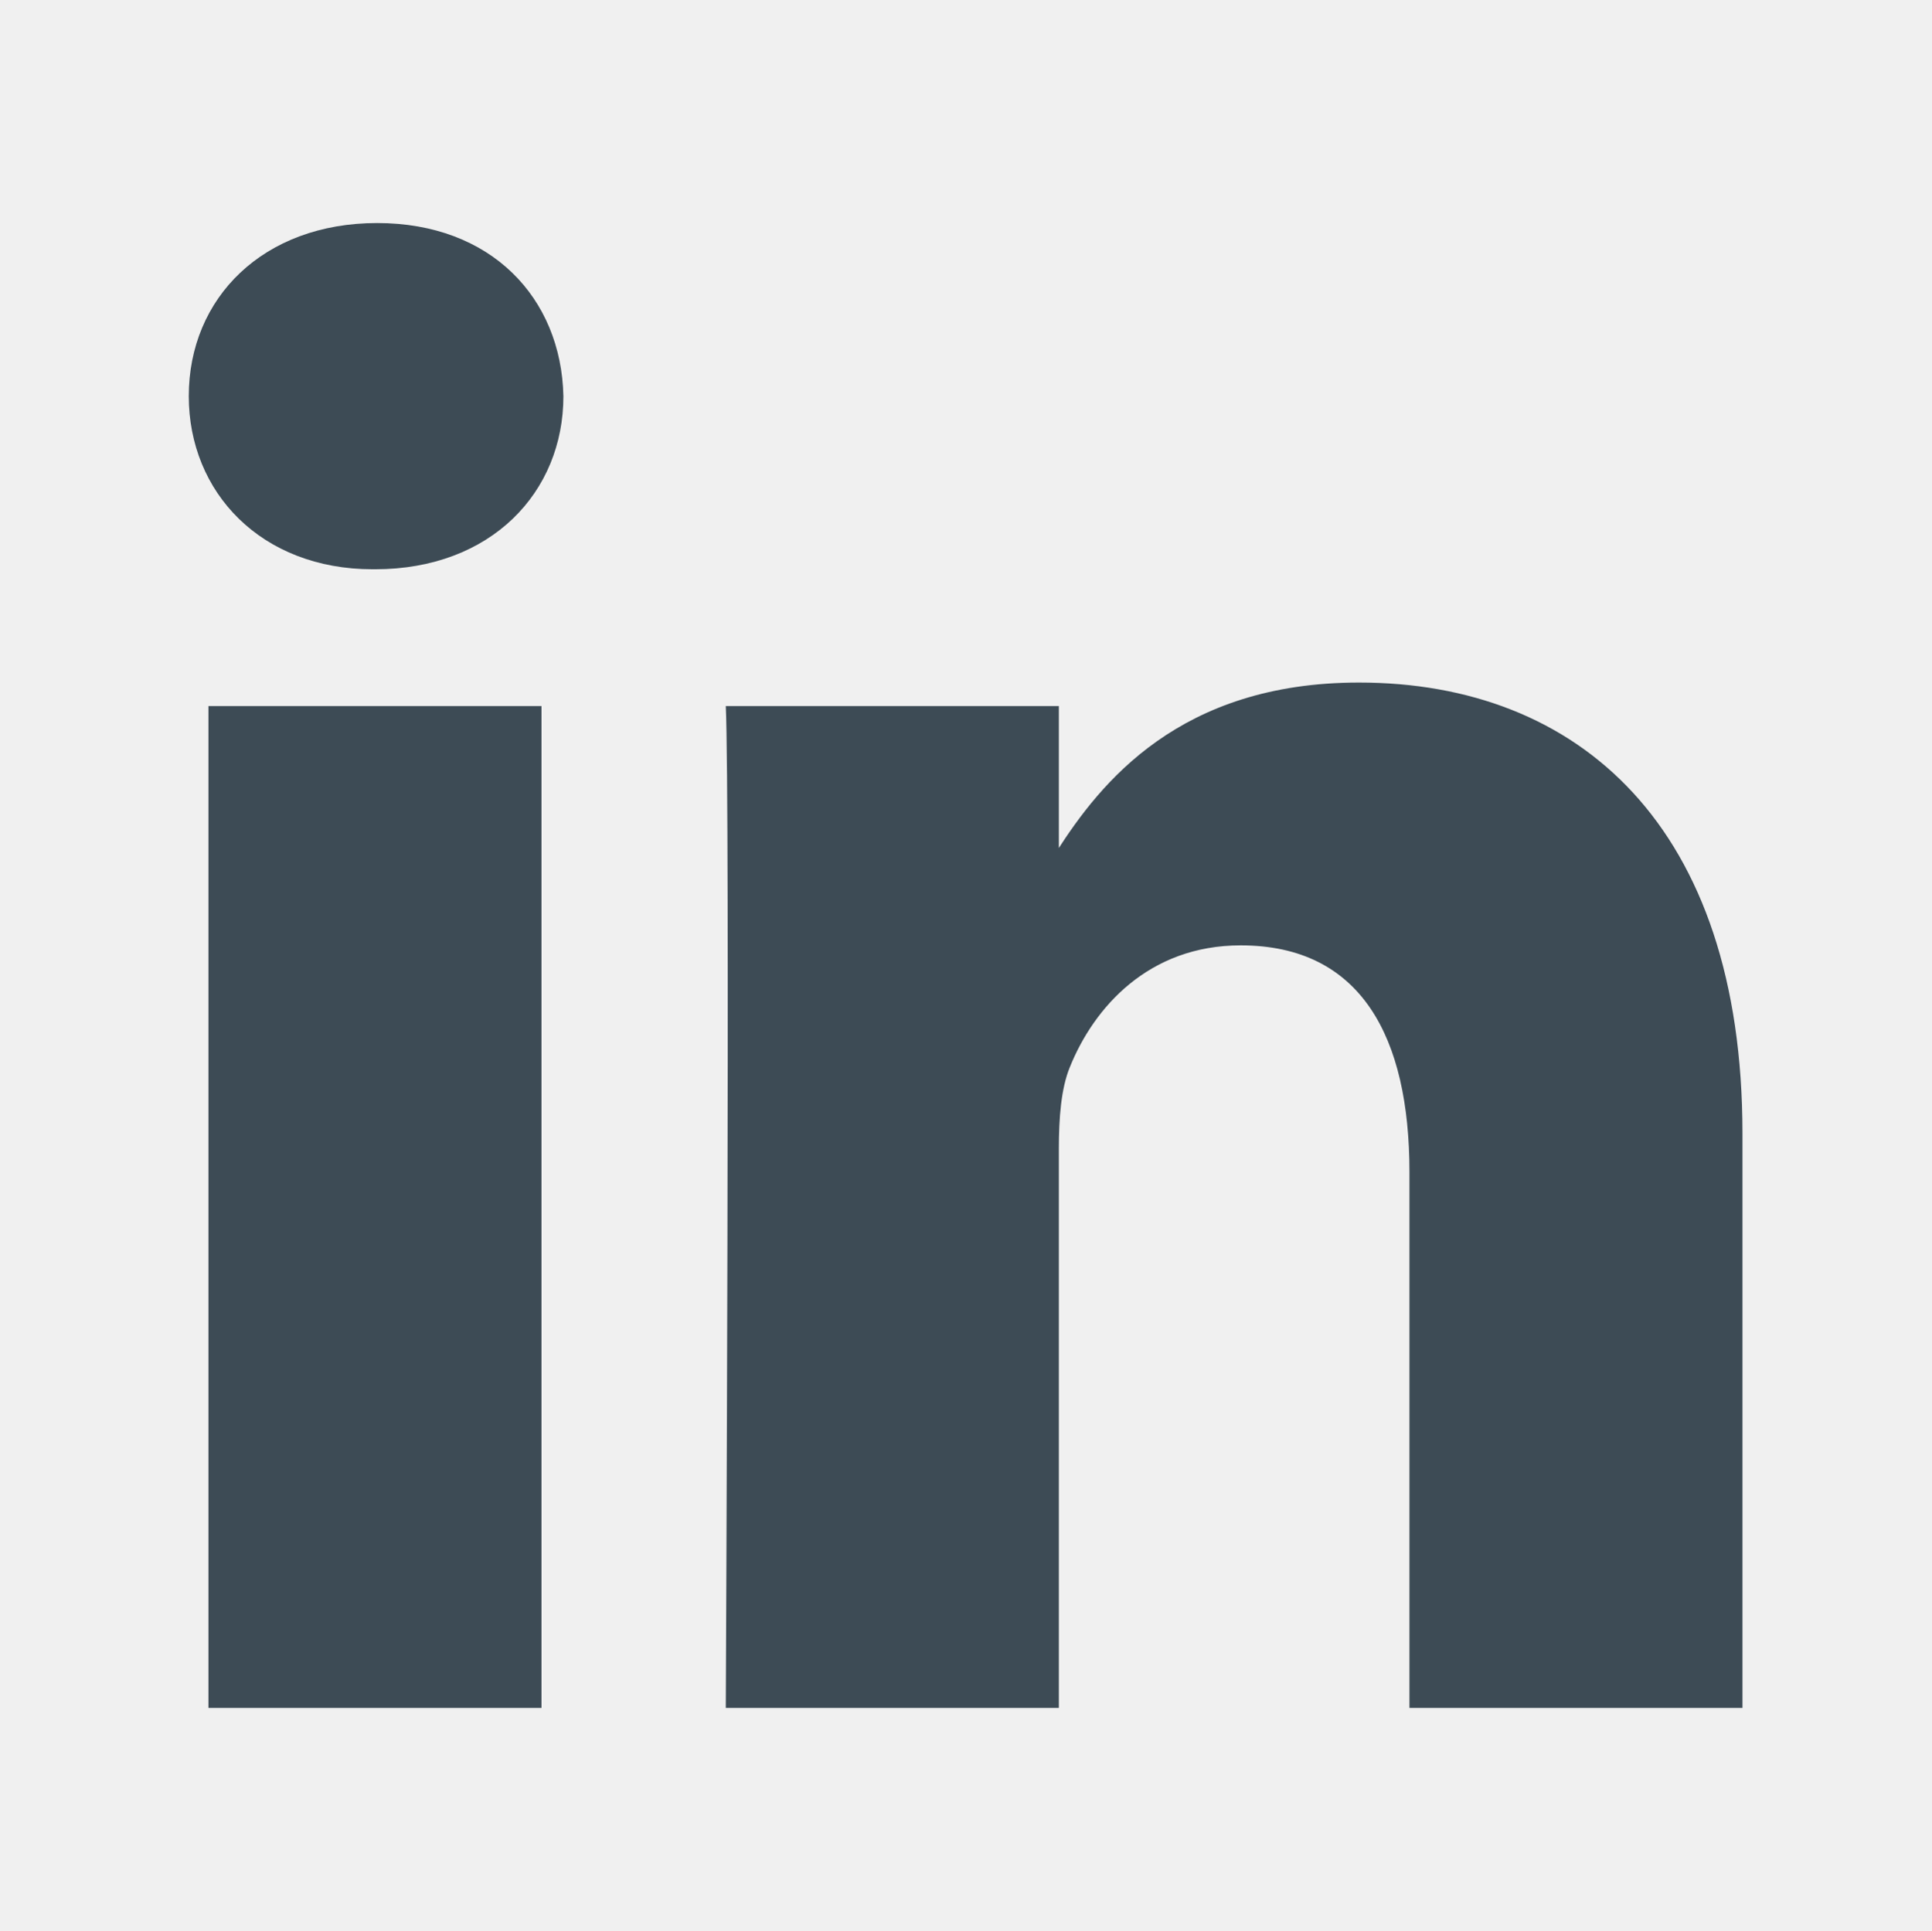
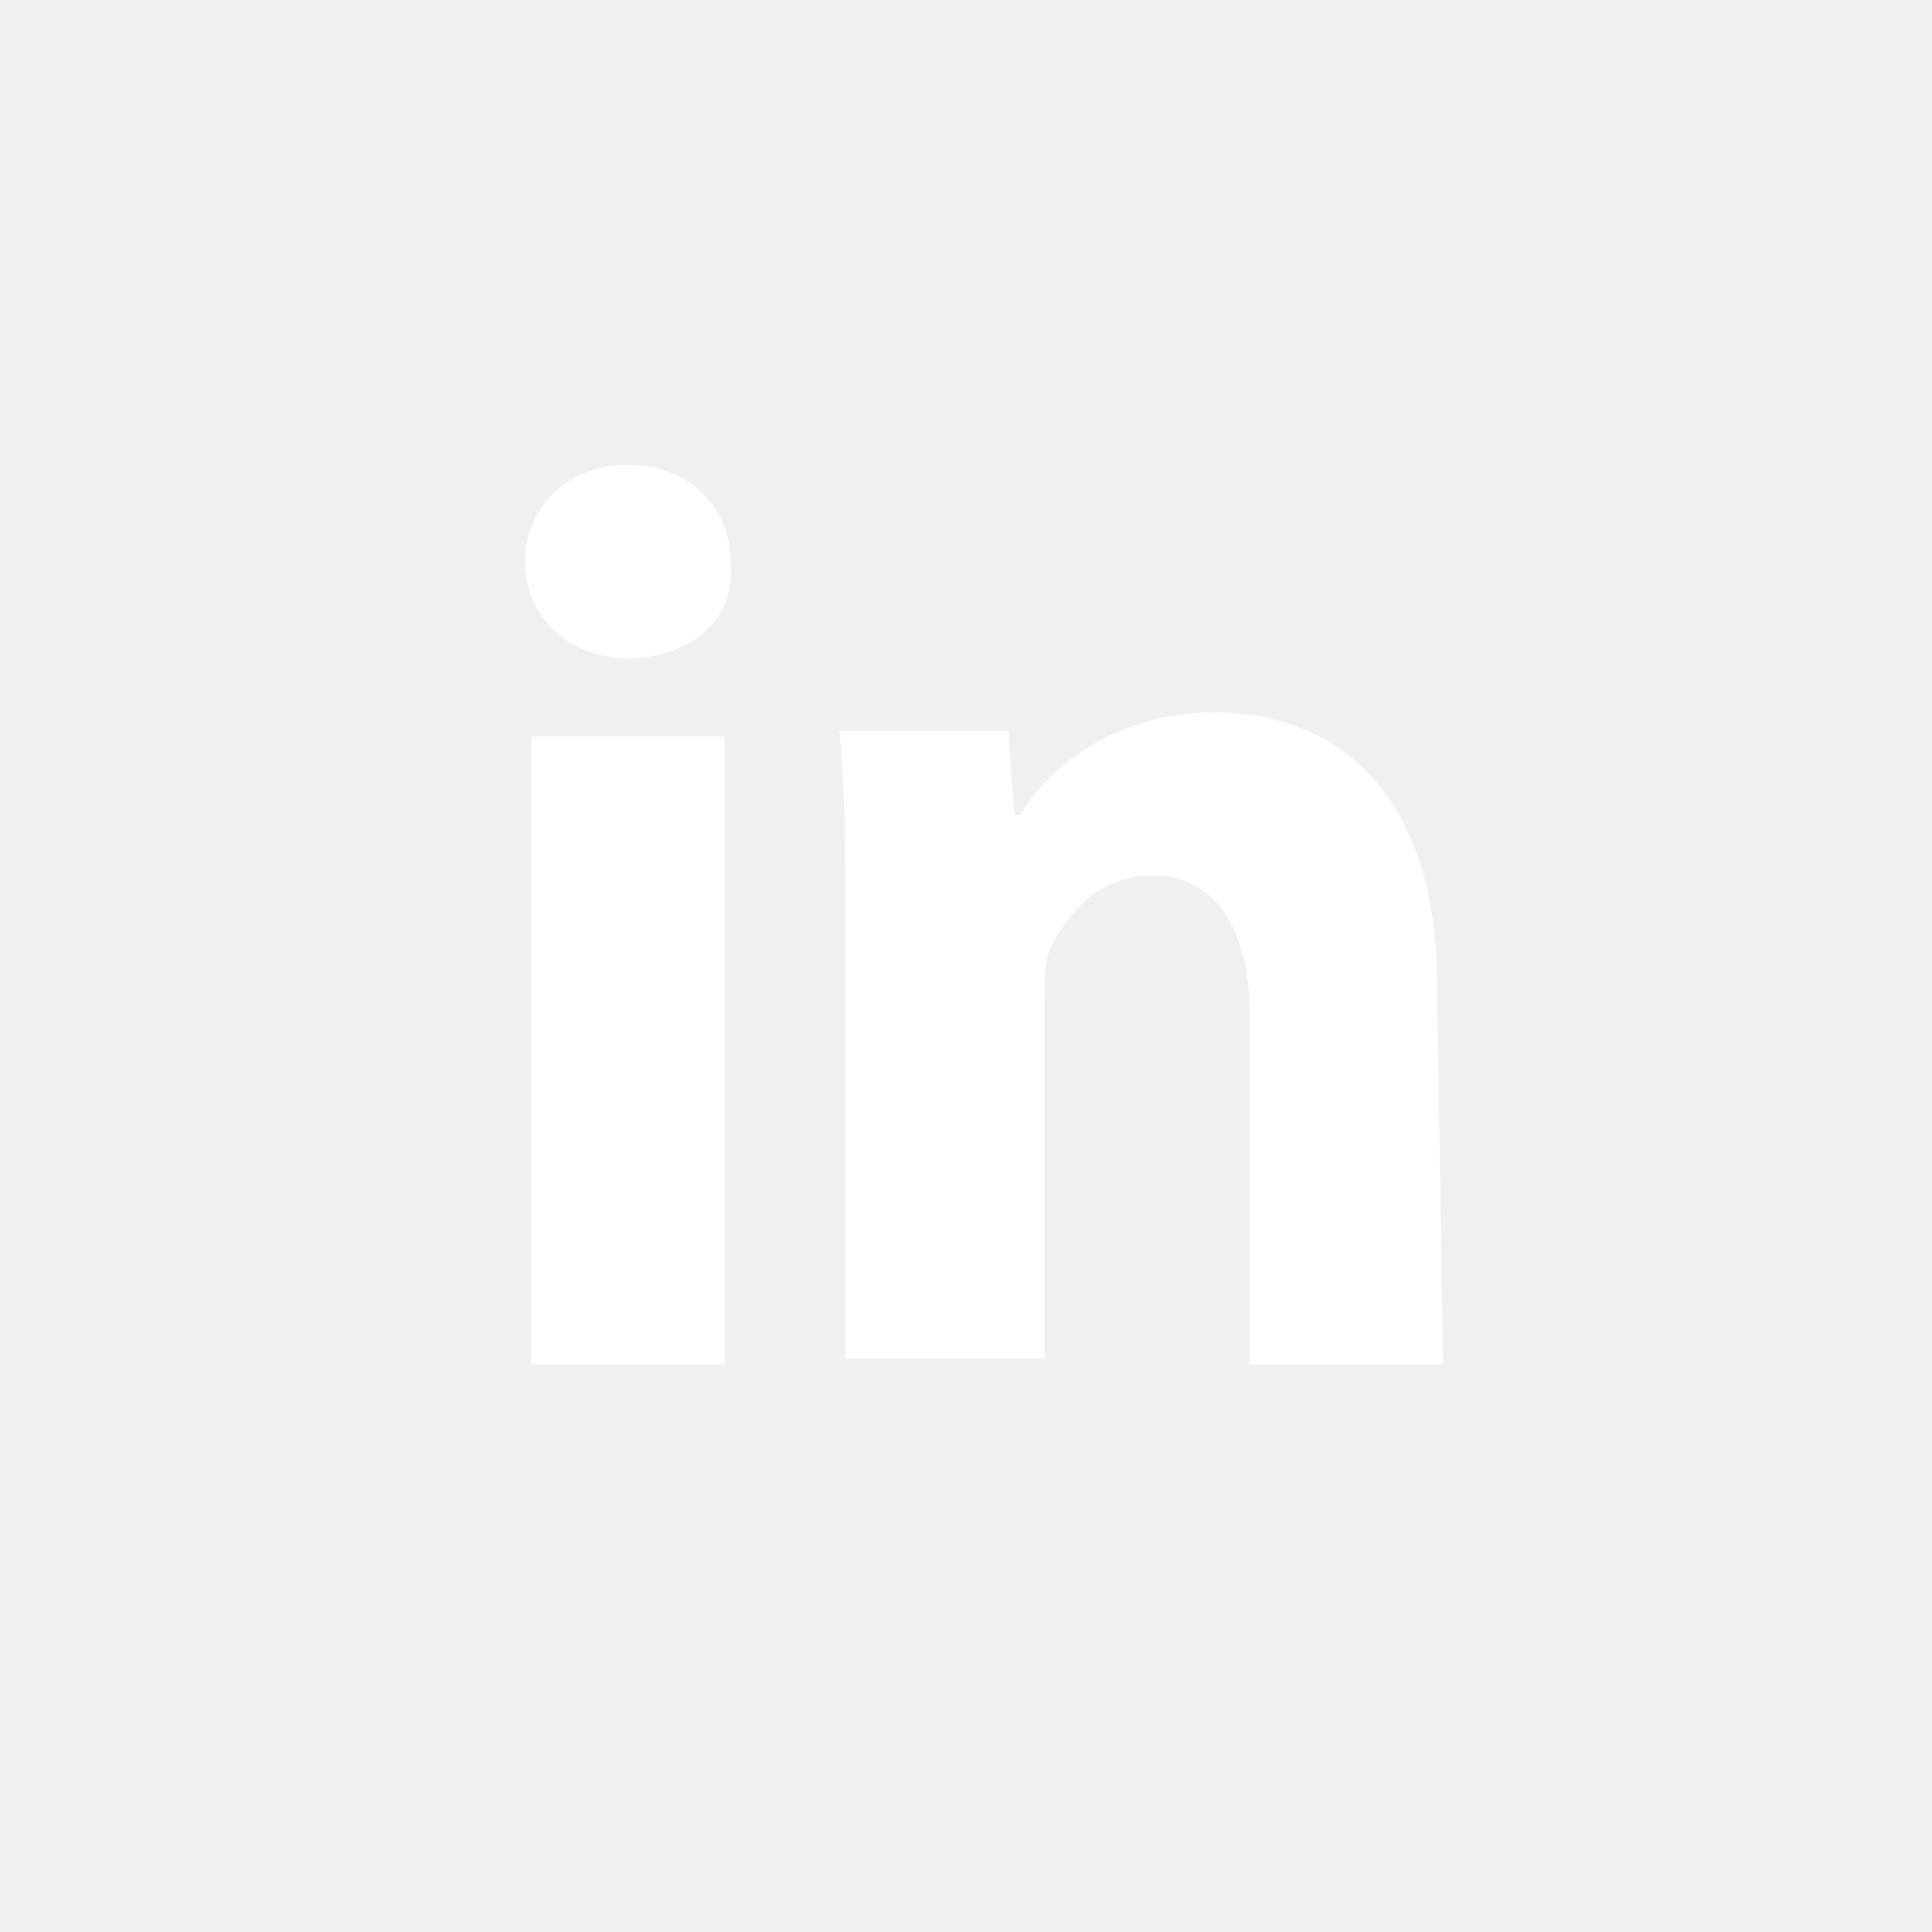
- <svg xmlns="http://www.w3.org/2000/svg" version="1.1" id="Layer_1" x="0px" y="0px" width="283.465px" height="283.464px" viewBox="0 0 283.465 283.464" enable-background="new 0 0 283.465 283.464" xml:space="preserve">
-   <g id="Facebook" display="none">
-     <path display="inline" fill="#FFFFFF" d="M82.732,100.532h27V88.283v-12v-2.001c0-11.55,0.298-29.4,8.698-40.449   c8.85-11.702,21-19.65,41.901-19.65c34.048,0,48.4,4.849,48.4,4.849l-6.75,40.001c0,0-11.25-3.251-21.75-3.251   s-19.9,3.75-19.9,14.25v4.25v14.001v12.249h43.048l-3,39.05h-40.048v135.7h-50.6v-135.7h-27v-39.05H82.732z" />
-   </g>
-   <g id="Twitter" display="none">
-     <path display="inline" fill="#FFFFFF" d="M270.232,67.508c-9.161,4.063-19.007,6.809-29.34,8.044   c10.546-6.322,18.646-16.333,22.461-28.263c-9.871,5.855-20.804,10.106-32.44,12.396c-9.318-9.928-22.595-16.131-37.288-16.131   c-28.212,0-51.085,22.872-51.085,51.084c0,4.003,0.451,7.903,1.322,11.642c-42.456-2.131-80.1-22.468-105.295-53.376   c-4.397,7.545-6.917,16.32-6.917,25.683c0,17.724,9.018,33.359,22.726,42.521c-8.374-0.266-16.251-2.564-23.138-6.391   c-0.005,0.214-0.005,0.427-0.005,0.643c0,24.751,17.609,45.398,40.978,50.092c-4.286,1.167-8.799,1.792-13.458,1.792   c-3.292,0-6.492-0.321-9.612-0.917c6.501,20.295,25.368,35.066,47.721,35.478c-17.483,13.702-39.51,21.868-63.445,21.868   c-4.124,0-8.189-0.241-12.186-0.715c22.607,14.494,49.46,22.954,78.309,22.954c93.965,0,145.349-77.844,145.349-145.351   c0-2.214-0.05-4.417-0.148-6.609C254.724,86.75,263.384,77.752,270.232,67.508z" />
-   </g>
-   <g id="YouTube" display="none">
-     <g display="inline">
-       <g>
-         <path fill="#FFFFFF" d="M45.986,4h19.889l12.813,51.103h1.24L92.146,4h20.064L89.23,78.799v53.049H69.48V81.187L45.986,4z" />
-         <path fill="#FFFFFF" d="M111.315,59.098c0-7.304,2.359-13.119,7.081-17.448c4.722-4.331,11.064-6.496,19.034-6.496     c7.256,0,13.202,2.284,17.836,6.849s6.953,10.44,6.953,17.629v48.709c0,8.073-2.278,14.406-6.82,19     c-4.543,4.595-10.801,6.891-18.767,6.891c-7.671,0-13.811-2.371-18.411-7.111c-4.604-4.741-6.906-11.12-6.906-19.132     C111.315,107.989,111.315,59.098,111.315,59.098z M129.36,109.755c0,2.598,0.622,4.6,1.872,6.014     c1.249,1.415,3.031,2.121,5.352,2.121c2.377,0,4.265-0.722,5.661-2.166c1.398-1.444,2.097-3.433,2.097-5.969V58.391     c0-2.061-0.716-3.726-2.143-4.992c-1.424-1.267-3.296-1.903-5.615-1.903c-2.141,0-3.879,0.636-5.218,1.903     c-1.339,1.266-2.006,2.931-2.006,4.992L129.36,109.755L129.36,109.755z" />
-         <path fill="#FFFFFF" d="M227.15,37.538v94.31h-17.534v-10.411c-3.231,3.837-6.594,6.759-10.089,8.766     c-3.495,2.003-6.89,3.008-10.177,3.008c-4.054,0-7.112-1.401-9.168-4.21c-2.056-2.806-3.083-7.02-3.083-12.635V37.538h17.537     v72.295c0,2.237,0.364,3.853,1.1,4.854c0.734,1.001,1.924,1.502,3.57,1.502c1.294,0,2.919-0.663,4.89-1.986     c1.967-1.327,3.773-3.018,5.42-5.078V37.538H227.15z" />
-       </g>
-       <g>
-         <path fill="#FFFFFF" d="M93.069,172.587H44v15.024h16.541V276.1H76.53v-88.488h16.539V172.587z M119.201,257.701     c-1.331,1.672-2.795,3.04-4.388,4.112c-1.594,1.072-2.912,1.606-3.961,1.606c-1.331,0-2.295-0.403-2.889-1.216     c-0.594-0.806-0.892-2.116-0.892-3.927V199.74H92.876v63.823c0,4.548,0.832,7.955,2.497,10.232     c1.664,2.271,4.14,3.406,7.42,3.406c2.664,0,5.41-0.813,8.238-2.433c2.833-1.626,5.554-3.991,8.17-7.098v8.429h14.197v-76.36     h-14.197V257.701z M174.209,198.774c-2.201,0-4.377,0.607-6.532,1.82c-2.149,1.217-4.179,2.984-6.092,5.314v-33.321h-14.336     V276.1h14.336v-5.869c1.865,2.324,3.887,4.044,6.06,5.16c2.176,1.116,4.65,1.674,7.425,1.674c4.206,0,7.421-1.439,9.646-4.32     c2.221-2.88,3.335-7.037,3.335-12.466v-42.361c0-6.237-1.185-10.99-3.553-14.251     C182.132,200.409,178.701,198.774,174.209,198.774z M173.439,258.202c0,2.435-0.412,4.191-1.229,5.263     c-0.819,1.074-2.095,1.609-3.83,1.609c-1.206,0-2.35-0.272-3.435-0.822c-1.086-0.546-2.207-1.442-3.36-2.685v-47.584     c0.965-1.05,1.938-1.823,2.928-2.325c0.986-0.5,1.987-0.753,2.998-0.753c1.924,0,3.397,0.668,4.408,2.006     c1.016,1.335,1.521,3.29,1.521,5.865L173.439,258.202L173.439,258.202z M240.521,239.712v-19.441     c0-7.248-1.743-12.801-5.229-16.665c-3.485-3.863-8.477-5.794-14.973-5.794c-6.352,0-11.535,2.087-15.543,6.258     c-4.016,4.172-6.021,9.572-6.021,16.201v34.272c0,7.352,1.83,13.126,5.482,17.326c3.652,4.197,8.656,6.298,15.009,6.298     c7.068,0,12.381-1.983,15.939-5.943s5.335-9.855,5.335-17.681v-5.734h-14.609v5.305c0,4.493-0.469,7.4-1.406,8.715     c-0.939,1.312-2.584,1.97-4.935,1.97c-2.265,0-3.86-0.772-4.798-2.331c-0.938-1.552-1.406-4.338-1.406-8.354v-14.401h27.155     V239.712z M213.367,220.128c0-3.195,0.492-5.485,1.48-6.87c0.983-1.387,2.605-2.078,4.864-2.078c2.162,0,3.734,0.691,4.722,2.078     c0.984,1.385,1.479,3.675,1.479,6.87v7.732h-12.545V220.128z" />
-         <path fill="#FFFFFF" d="M93.069,173.69H44v15.024h16.541v88.487H76.53v-88.487h16.539V173.69z M119.201,258.805     c-1.331,1.669-2.795,3.041-4.388,4.111c-1.594,1.071-2.912,1.605-3.961,1.605c-1.331,0-2.295-0.403-2.889-1.213     s-0.892-2.119-0.892-3.931V200.84H92.876v63.828c0,4.545,0.832,7.956,2.497,10.228c1.664,2.273,4.14,3.408,7.42,3.408     c2.664,0,5.41-0.812,8.238-2.432c2.833-1.626,5.554-3.993,8.17-7.098v8.427h14.197V200.84h-14.197V258.805z M174.209,199.878     c-2.201,0-4.377,0.604-6.532,1.817c-2.149,1.216-4.179,2.988-6.092,5.316V173.69h-14.336v103.512h14.336v-5.868     c1.865,2.324,3.887,4.044,6.06,5.163c2.176,1.112,4.65,1.671,7.425,1.671c4.206,0,7.421-1.437,9.646-4.322     c2.221-2.879,3.335-7.035,3.335-12.463V219.02c0-6.236-1.185-10.989-3.553-14.247     C182.132,201.512,178.701,199.878,174.209,199.878z M173.439,259.307c0,2.432-0.412,4.188-1.229,5.261     c-0.819,1.072-2.095,1.608-3.83,1.608c-1.206,0-2.35-0.272-3.435-0.821c-1.086-0.547-2.207-1.444-3.36-2.687v-47.583     c0.965-1.05,1.938-1.825,2.928-2.328c0.986-0.497,1.987-0.75,2.998-0.75c1.924,0,3.397,0.669,4.408,2.006     c1.016,1.336,1.521,3.29,1.521,5.864L173.439,259.307L173.439,259.307z M240.521,240.813v-19.439     c0-7.247-1.743-12.801-5.229-16.667c-3.485-3.862-8.477-5.793-14.973-5.793c-6.352,0-11.535,2.087-15.543,6.259     c-4.016,4.174-6.021,9.572-6.021,16.201v34.272c0,7.352,1.83,13.126,5.482,17.326c3.652,4.197,8.656,6.298,15.009,6.298     c7.068,0,12.381-1.981,15.939-5.943c3.558-3.957,5.335-9.853,5.335-17.681v-5.736h-14.609v5.306c0,4.497-0.469,7.402-1.406,8.714     c-0.939,1.314-2.584,1.97-4.935,1.97c-2.265,0-3.86-0.772-4.798-2.33c-0.938-1.551-1.406-4.337-1.406-8.354v-14.402h27.155     V240.813z M213.367,221.23c0-3.196,0.492-5.484,1.48-6.869c0.983-1.386,2.605-2.078,4.864-2.078c2.162,0,3.734,0.692,4.722,2.078     c0.984,1.385,1.479,3.673,1.479,6.869v7.731h-12.545V221.23z" />
-       </g>
-     </g>
-   </g>
-   <g id="RSS" display="none">
-     <g id="lines__x003C_Group_x003E_" display="inline">
-       <path id="circle" fill="#FFFFFF" d="M91.757,220.423c0,15.758-12.778,28.528-28.533,28.528c-15.753,0-28.531-12.771-28.531-28.528    c0-15.761,12.778-28.537,28.531-28.537C78.979,191.886,91.757,204.663,91.757,220.423z" />
-       <g>
-         <path fill="#FFFFFF" d="M34.726,148.489c26.738,0,51.864,10.45,70.752,29.426c18.917,19.008,29.333,44.306,29.333,71.237h41.193     c0-78.219-63.378-141.857-141.278-141.857C34.726,107.295,34.726,148.489,34.726,148.489z" />
-       </g>
-       <g>
-         <path fill="#FFFFFF" d="M34.786,75.462c95.278,0,172.793,77.937,172.793,173.733h41.194     c0-118.509-95.995-214.927-213.987-214.927C34.786,34.268,34.786,75.462,34.786,75.462z" />
-       </g>
-     </g>
-   </g>
-   <g id="Linkedin">
-     <path fill="#3D4B55" d="M79.479,250.722V103.647H30.597v147.075H79.479L79.479,250.722z M55.04,83.568   c17.043,0,27.656-11.301,27.656-25.414c-0.319-14.428-10.613-25.413-27.333-25.413c-16.725,0-27.656,10.985-27.656,25.413   c0,14.113,10.608,25.414,27.015,25.414H55.04L55.04,83.568z" />
-     <path fill="#3D4B55" d="M106.532,250.722h48.886v-82.133c0-4.395,0.319-8.789,1.61-11.925c3.533-8.791,11.579-17.886,25.081-17.886   c17.694,0,24.768,13.49,24.768,33.263v78.681h48.882v-84.333c0-45.172-24.117-66.194-56.282-66.194   c-26.372,0-37.951,14.74-44.38,24.779h0.321v-21.327h-48.886C107.173,117.443,106.532,250.722,106.532,250.722L106.532,250.722z" />
-   </g>
+ <svg xmlns="http://www.w3.org/2000/svg" version="1.2" baseProfile="tiny" id="Layer_1" x="0px" y="0px" viewBox="-23 25 32 32" xml:space="preserve">
+   <polygon fill="#FFFFFF" points="-10.9,47.6 -14.2,47.6 -14.2,37.2 -11,37.2 -11,47.6 " />
+   <path fill="#FFFFFF" d="M-12.6,35.9c-1,0-1.7-0.7-1.7-1.6c0-0.9,0.7-1.6,1.7-1.6s1.7,0.7,1.7,1.6C-10.8,35.2-11.5,35.9-12.6,35.9z" />
+   <path fill="#FFFFFF" d="M0.9,47.6h-3.2v-5.8c0-1.3-0.5-2.3-1.6-2.3c-0.9,0-1.4,0.6-1.7,1.2c-0.1,0.2-0.1,0.5-0.1,0.8v6H-9v-7.1  c0-1.3,0-2.4-0.1-3.3h2.8l0.1,1.4h0.1c0.4-0.7,1.5-1.7,3.2-1.7c2.1,0,3.7,1.4,3.7,4.5L0.9,47.6L0.9,47.6z" />
</svg>
